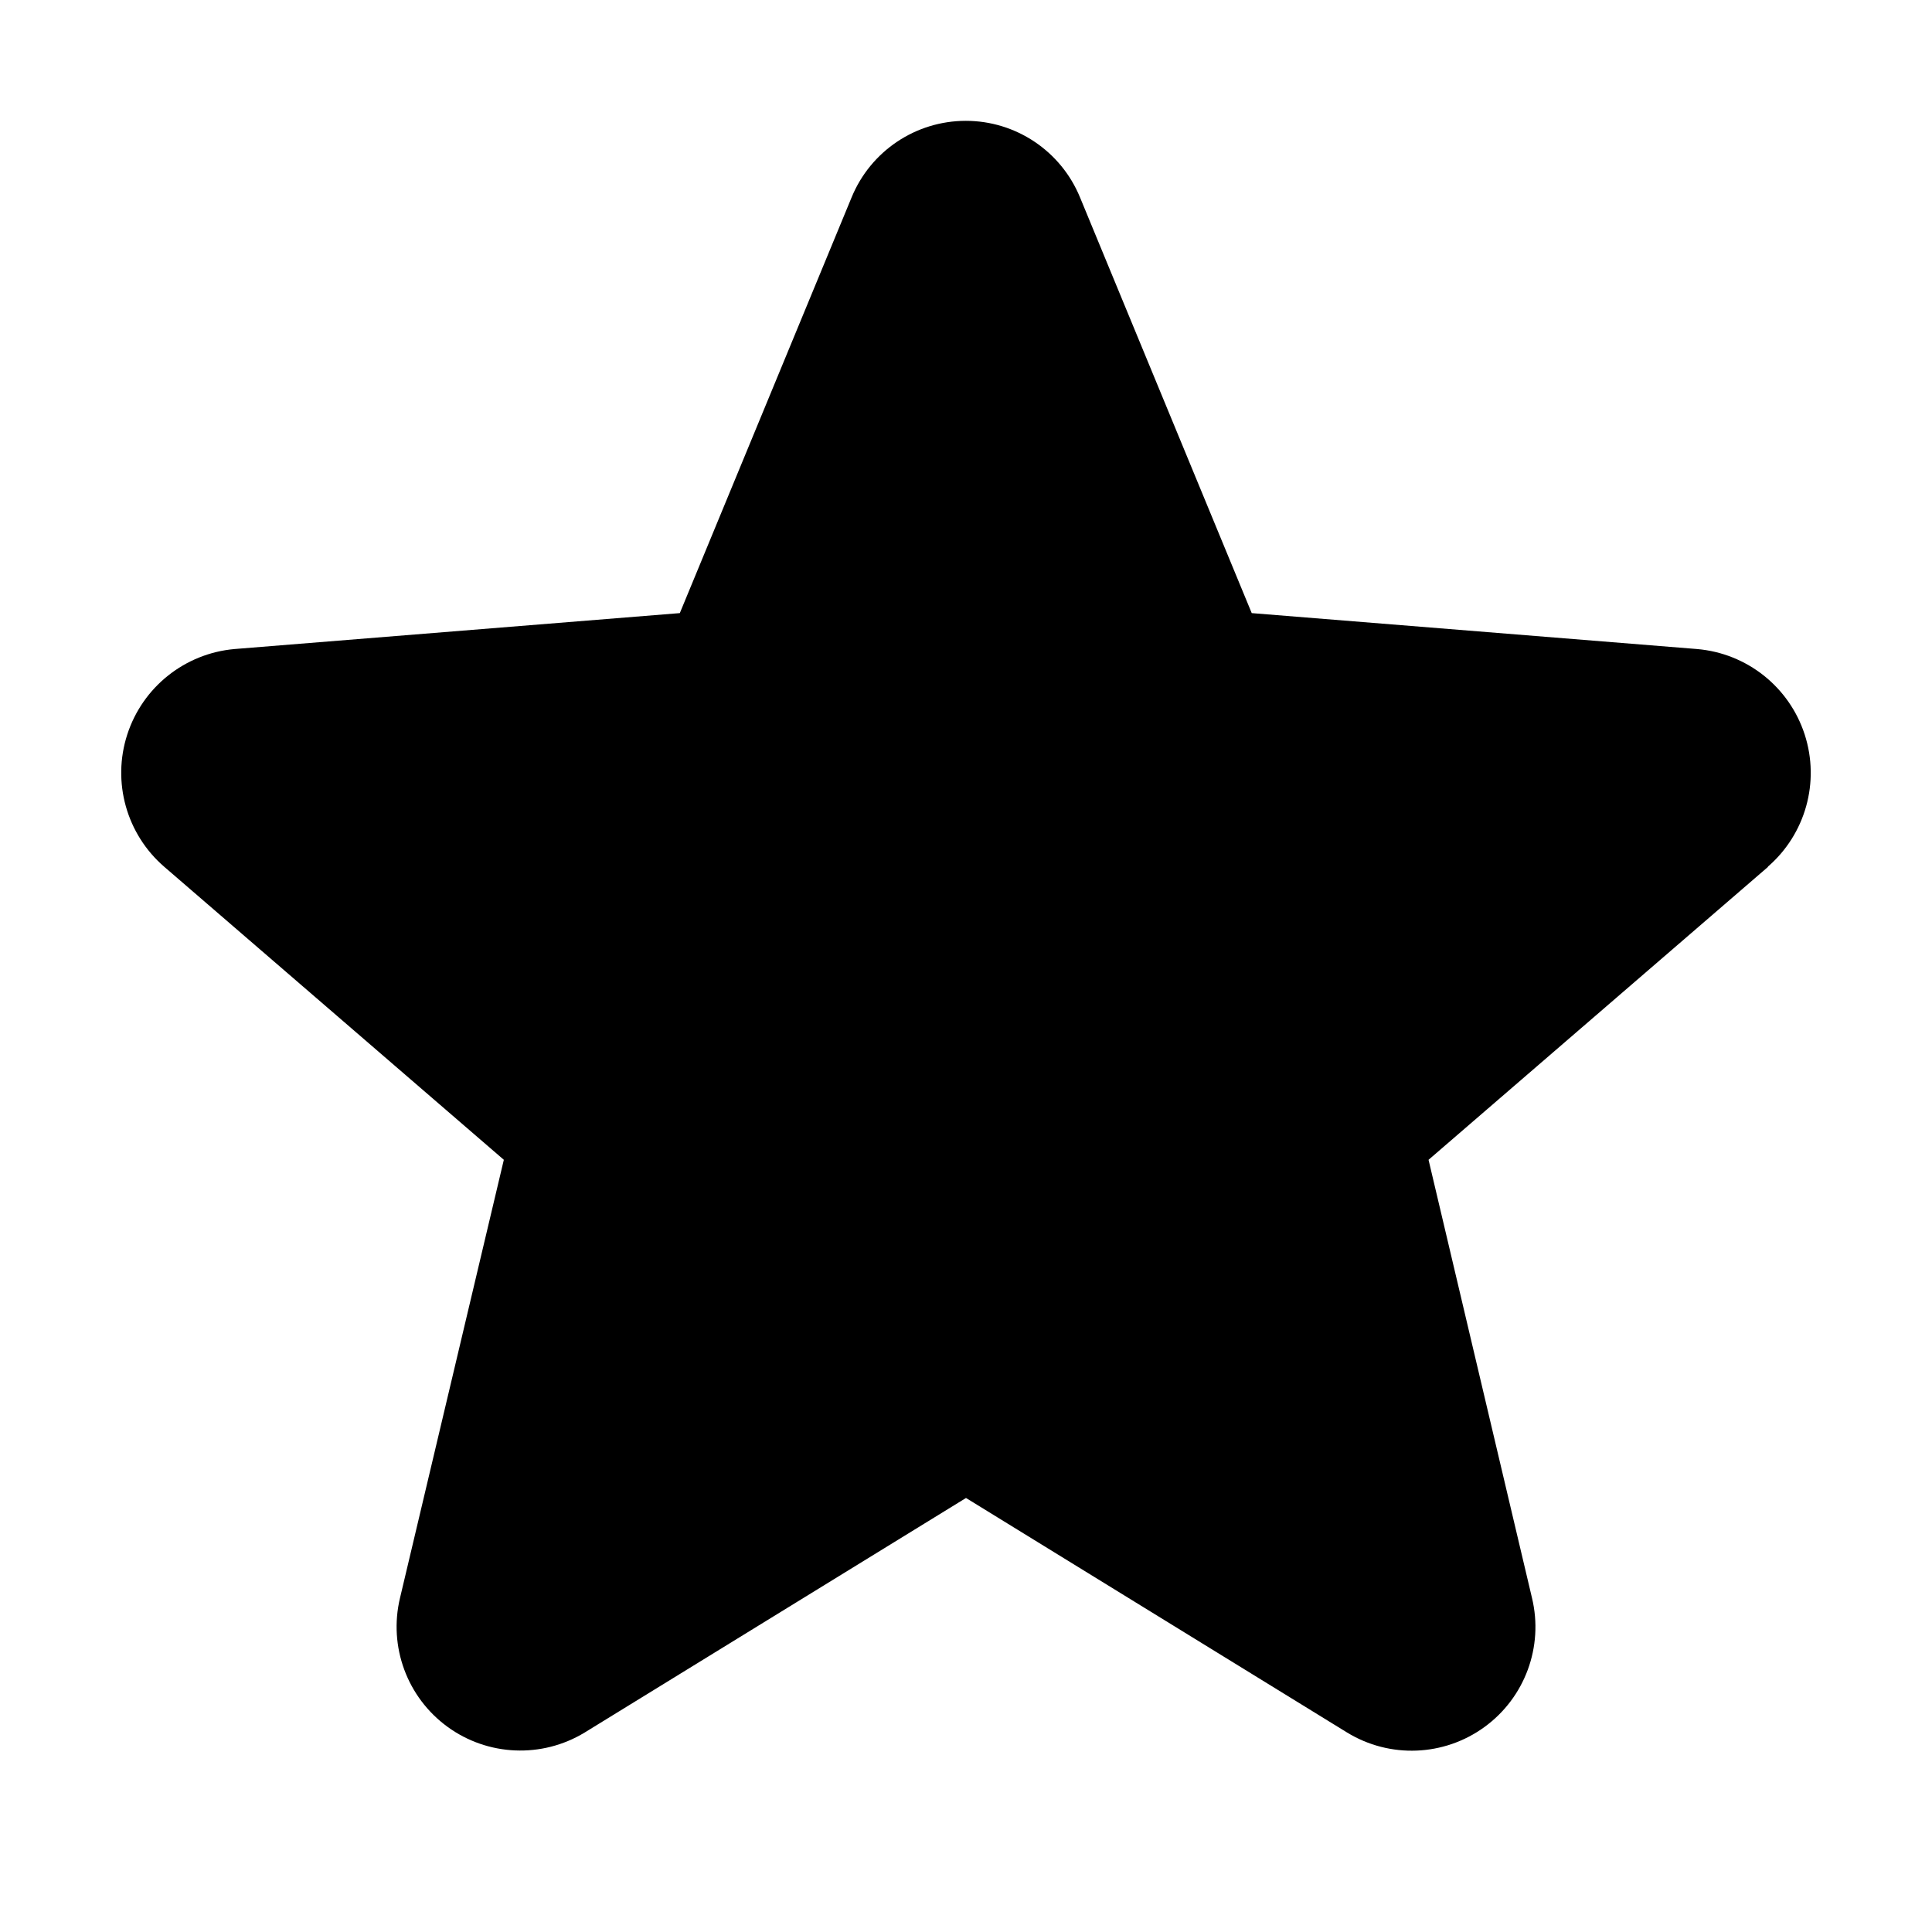
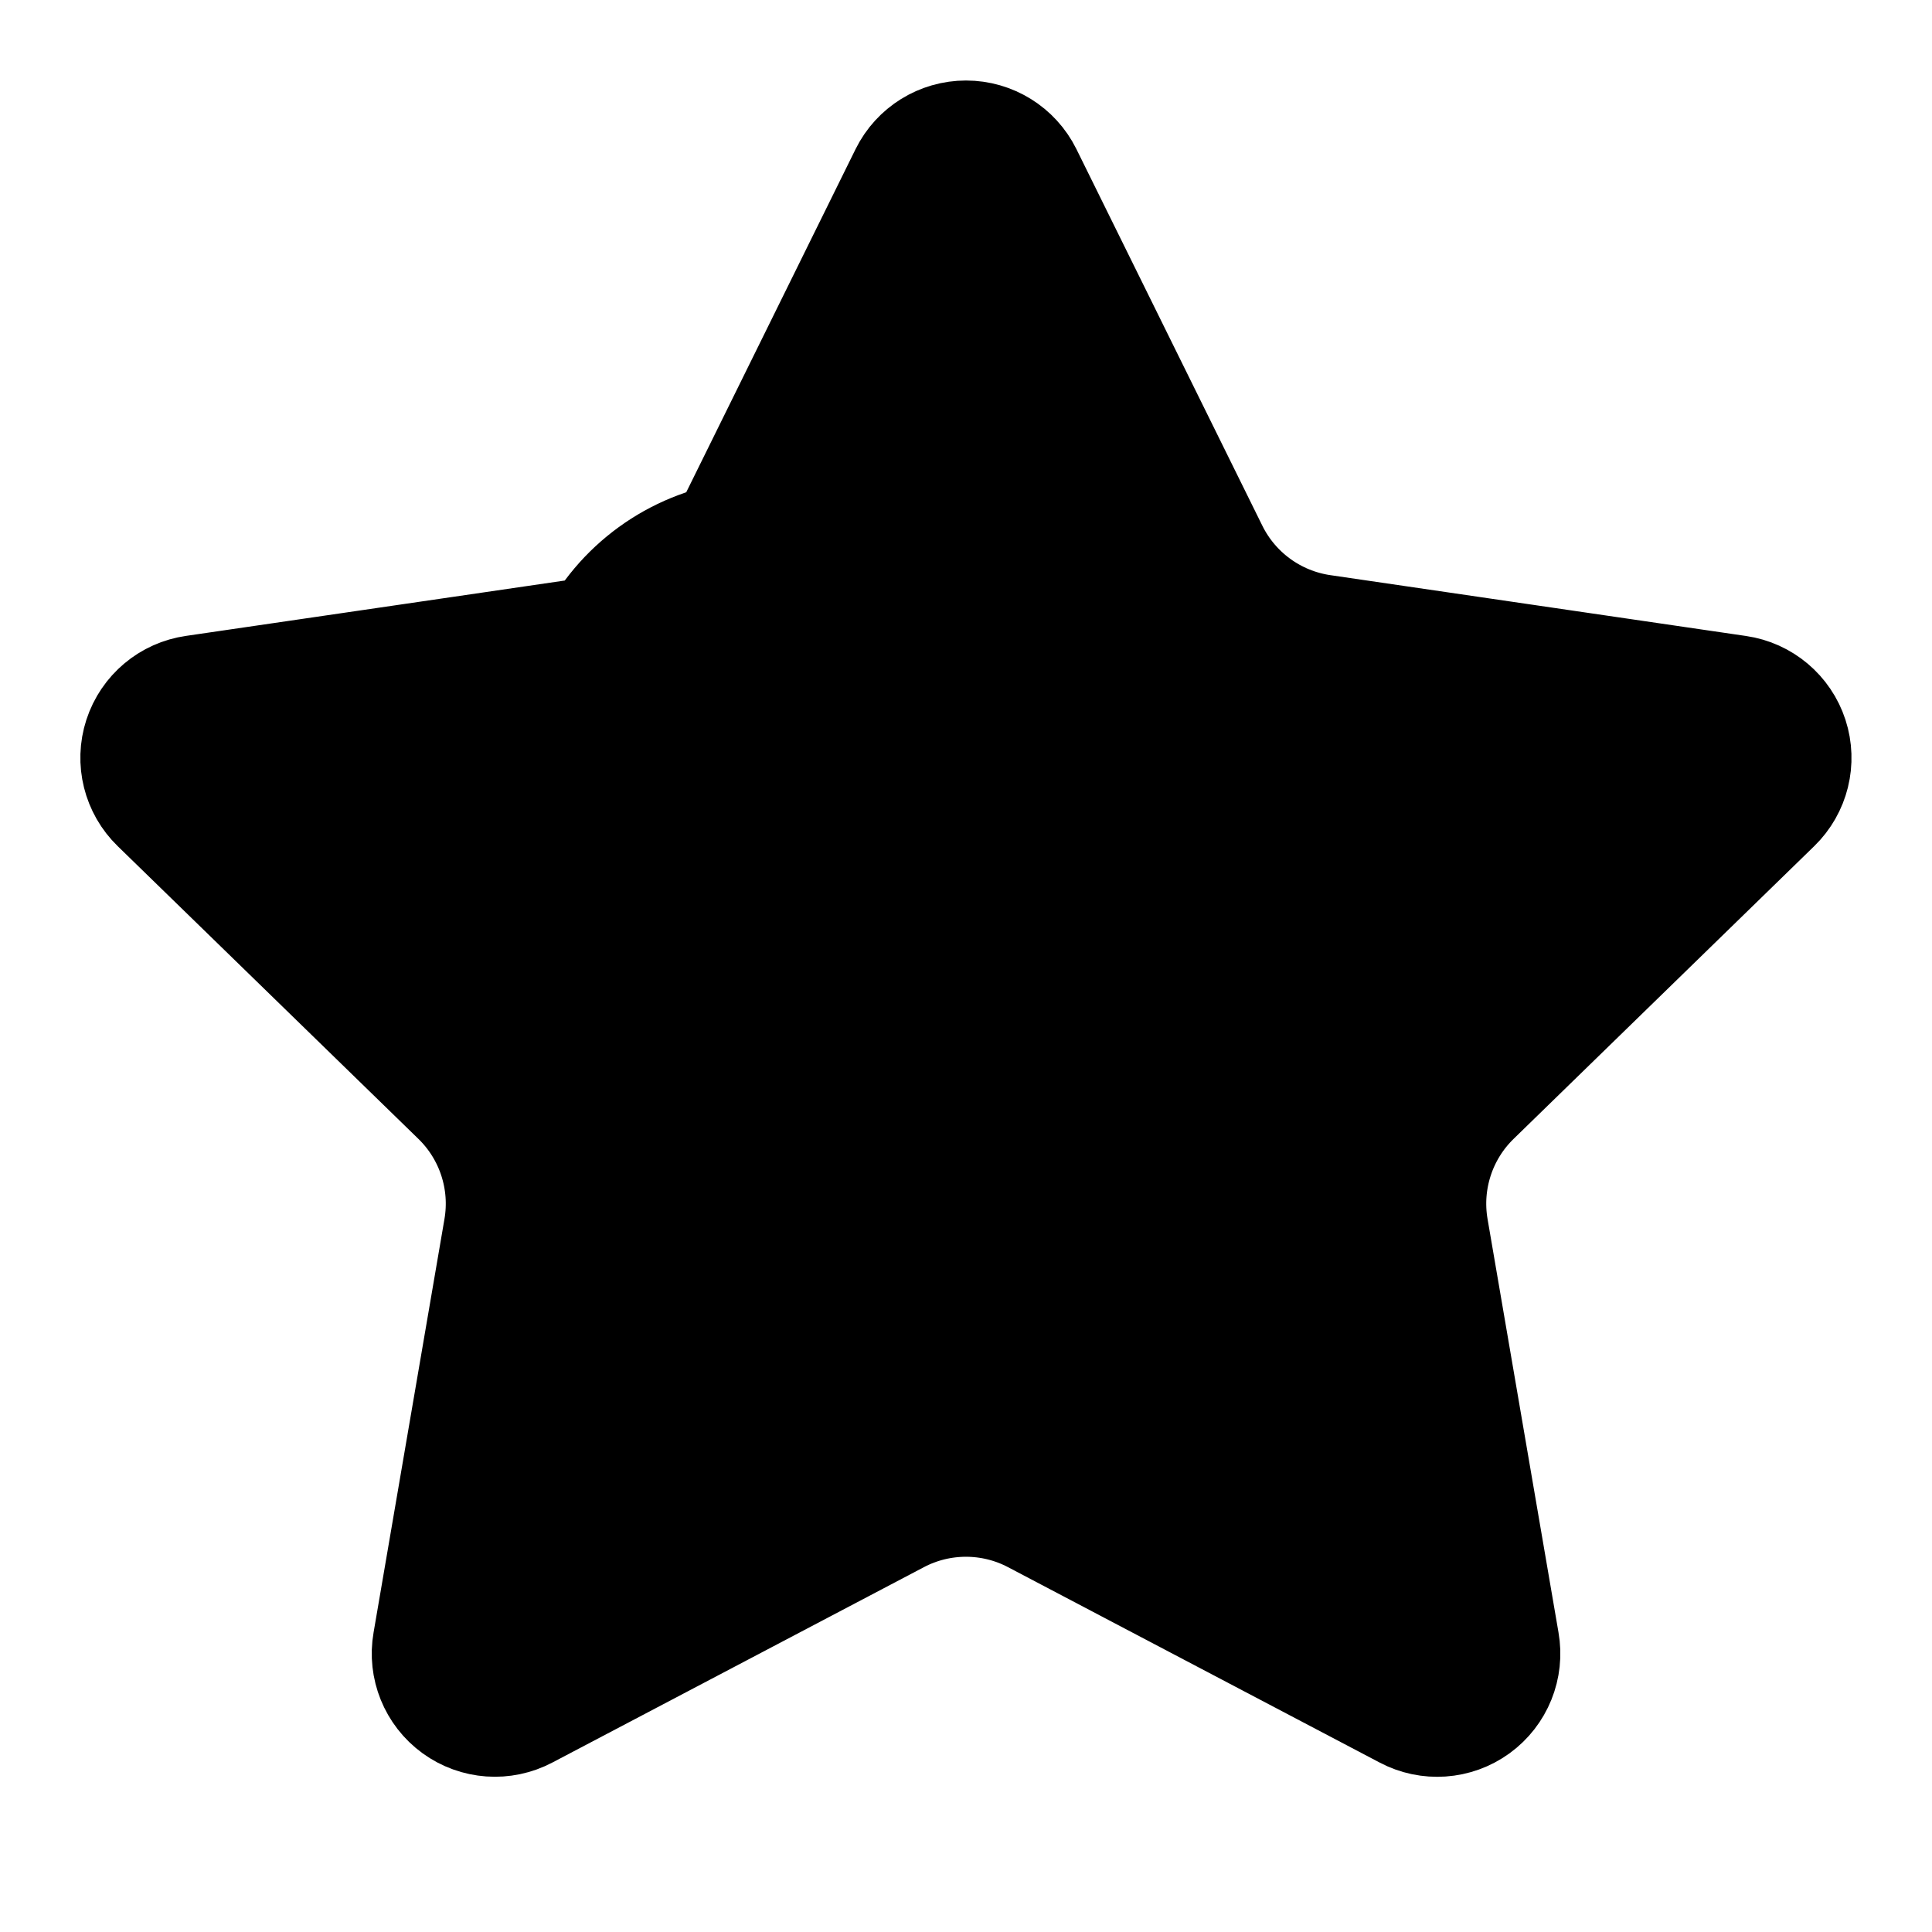
- <svg xmlns="http://www.w3.org/2000/svg" viewBox="0 0 256 256" fill="currentColor">
-   <path d="M234.29,114.85l-45,38.83L203,211.75a16.4,16.4,0,0,1-24.5,17.82L128,198.49,77.47,229.57A16.4,16.4,0,0,1,53,211.75l13.76-58.07-45-38.83A16.46,16.46,0,0,1,31.08,86l59-4.76,22.76-55.08a16.36,16.36,0,0,1,30.27,0l22.75,55.08,59,4.76a16.46,16.46,0,0,1,9.37,28.86Z" />
+ <svg xmlns="http://www.w3.org/2000/svg" viewBox="0 0 24 24" fill="currentColor" stroke="currentColor" stroke-width="2" stroke-linecap="round" stroke-linejoin="round">
+   <path d="M11.525 2.295a.53.53 0 0 1 .95 0l2.31 4.679a2.123 2.123 0 0 0 1.595 1.16l5.166.756a.53.53 0 0 1 .294.904l-3.736 3.638a2.123 2.123 0 0 0-.611 1.878l.882 5.14a.53.53 0 0 1-.771.56l-4.618-2.428a2.122 2.122 0 0 0-1.973 0L6.396 21.01a.53.53 0 0 1-.77-.56l.881-5.139a2.122 2.122 0 0 0-.611-1.879L2.16 9.795a.53.53 0 0 1 .294-.906l5.165-.755a2.122 2.122 0 0 1 1.597-1.16z" />
</svg>
